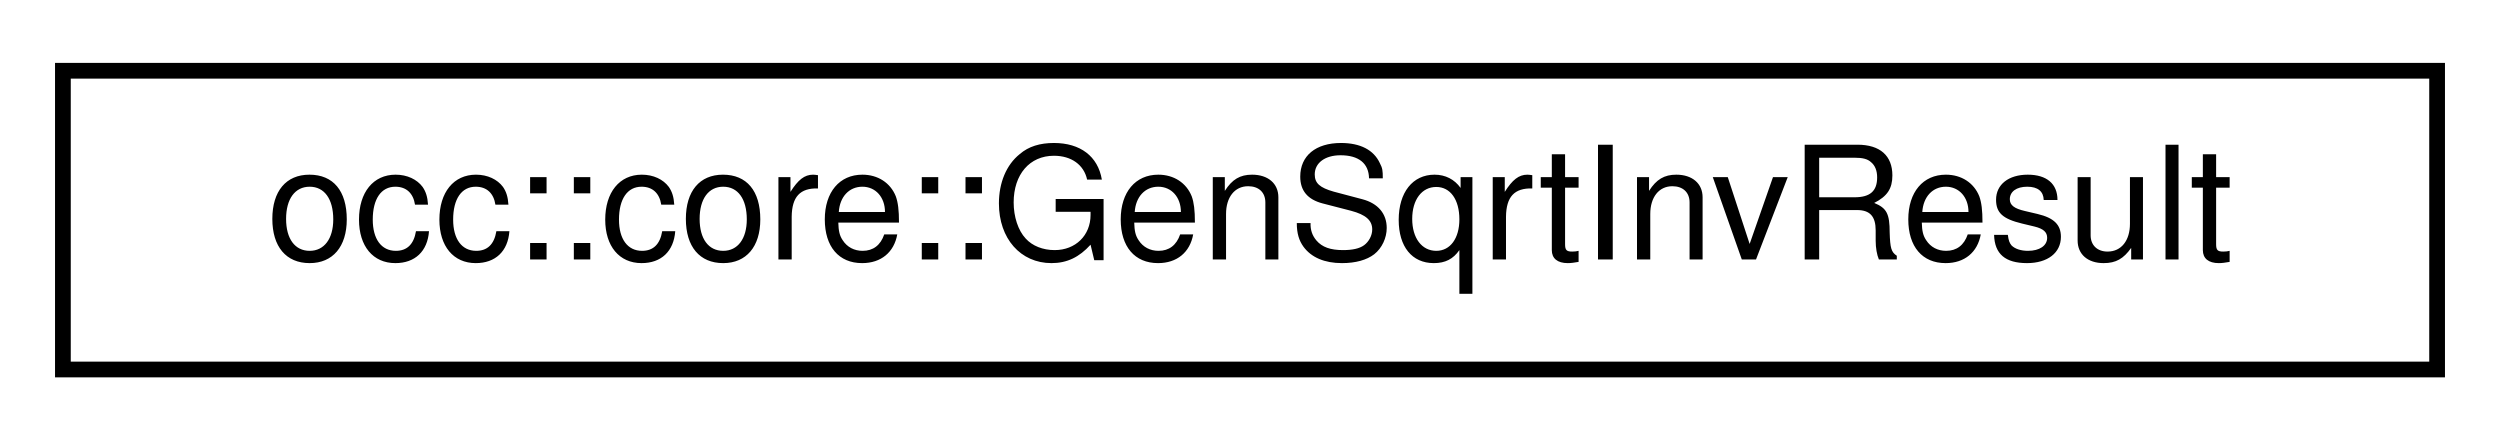
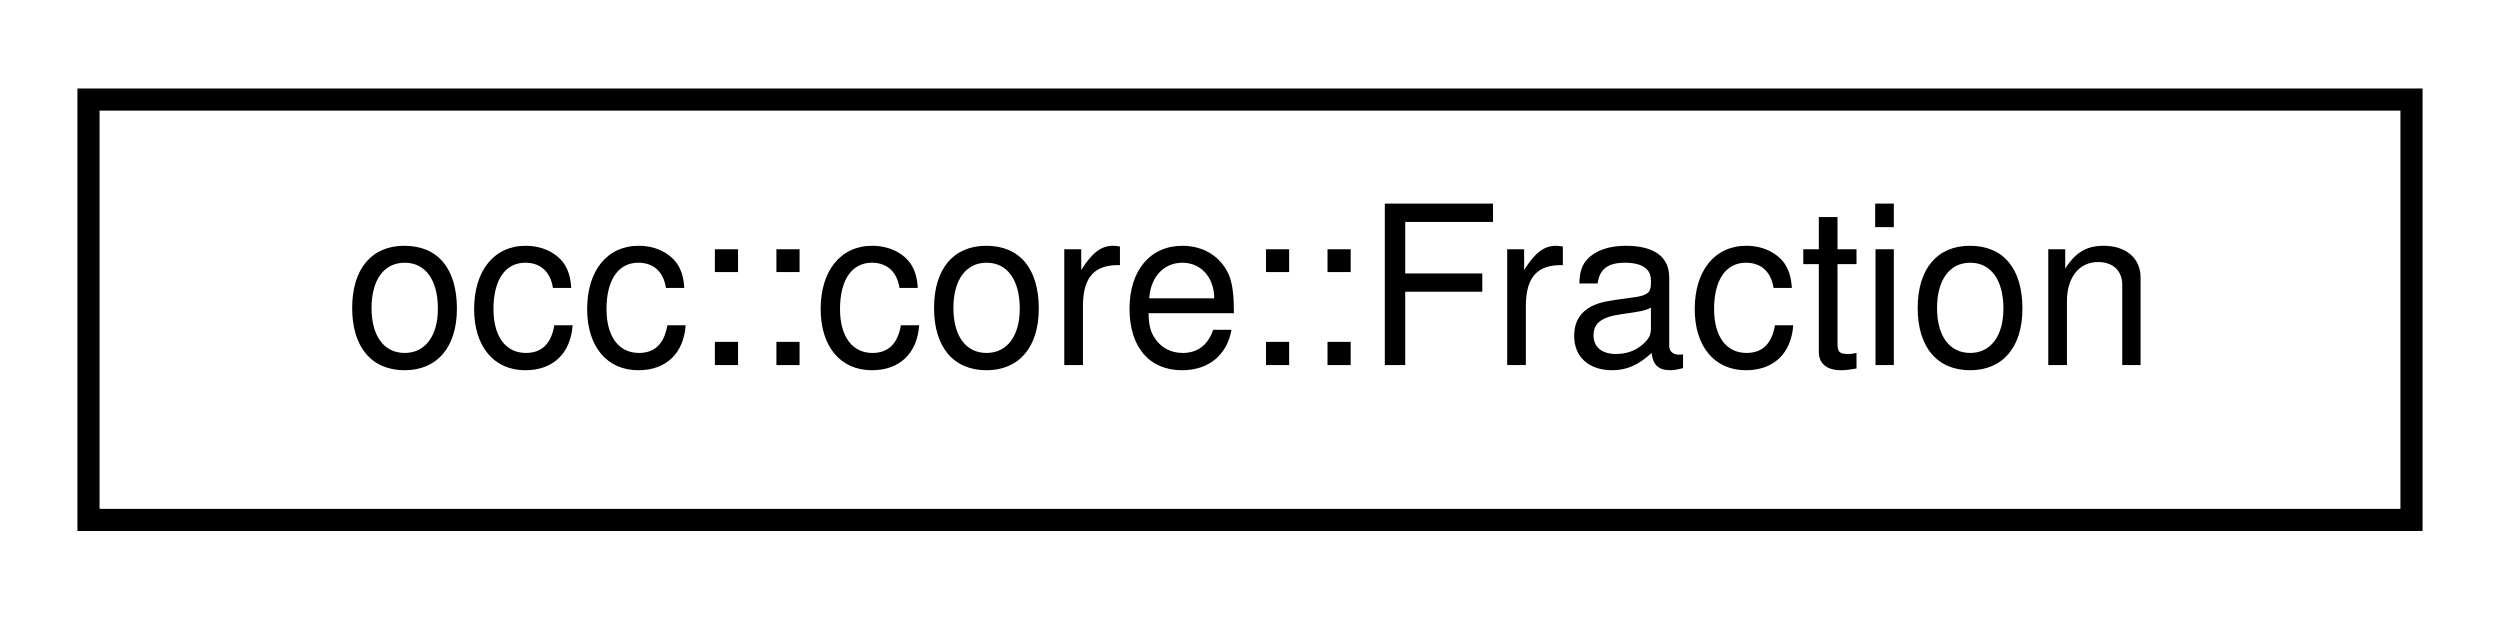
- <svg xmlns="http://www.w3.org/2000/svg" xmlns:xlink="http://www.w3.org/1999/xlink" width="159pt" height="28pt" viewBox="0.00 0.00 159.00 28.00">
+ <svg xmlns="http://www.w3.org/2000/svg" xmlns:xlink="http://www.w3.org/1999/xlink" width="113pt" height="28pt" viewBox="0.00 0.00 113.00 28.00">
  <g id="graph0" class="graph" transform="scale(1 1) rotate(0) translate(4 24)">
    <g id="node1" class="node">
      <g id="a_node1">
-         <a xlink:href="structocc_1_1core_1_1GenSqrtInvResult.html" target="_top" xlink:title=" ">
-           <polygon fill="none" stroke="black" points="0,-0.5 0,-19.5 151,-19.5 151,-0.5 0,-0.5" />
-           <text text-anchor="middle" x="75.5" y="-7.5" font-family="Helvetica,sans-Serif" font-size="10.00">occ::core::GenSqrtInvResult</text>
+         <a xlink:href="classocc_1_1core_1_1Fraction.html" target="_top" xlink:title="Class representing and holding data a rational number i.e.">
+           <polygon fill="none" stroke="black" points="0,-0.5 0,-19.5 105,-19.5 105,-0.5 0,-0.5" />
+           <text text-anchor="middle" x="52.5" y="-7.5" font-family="Helvetica,sans-Serif" font-size="10.00">occ::core::Fraction</text>
        </a>
      </g>
    </g>
  </g>
</svg>
